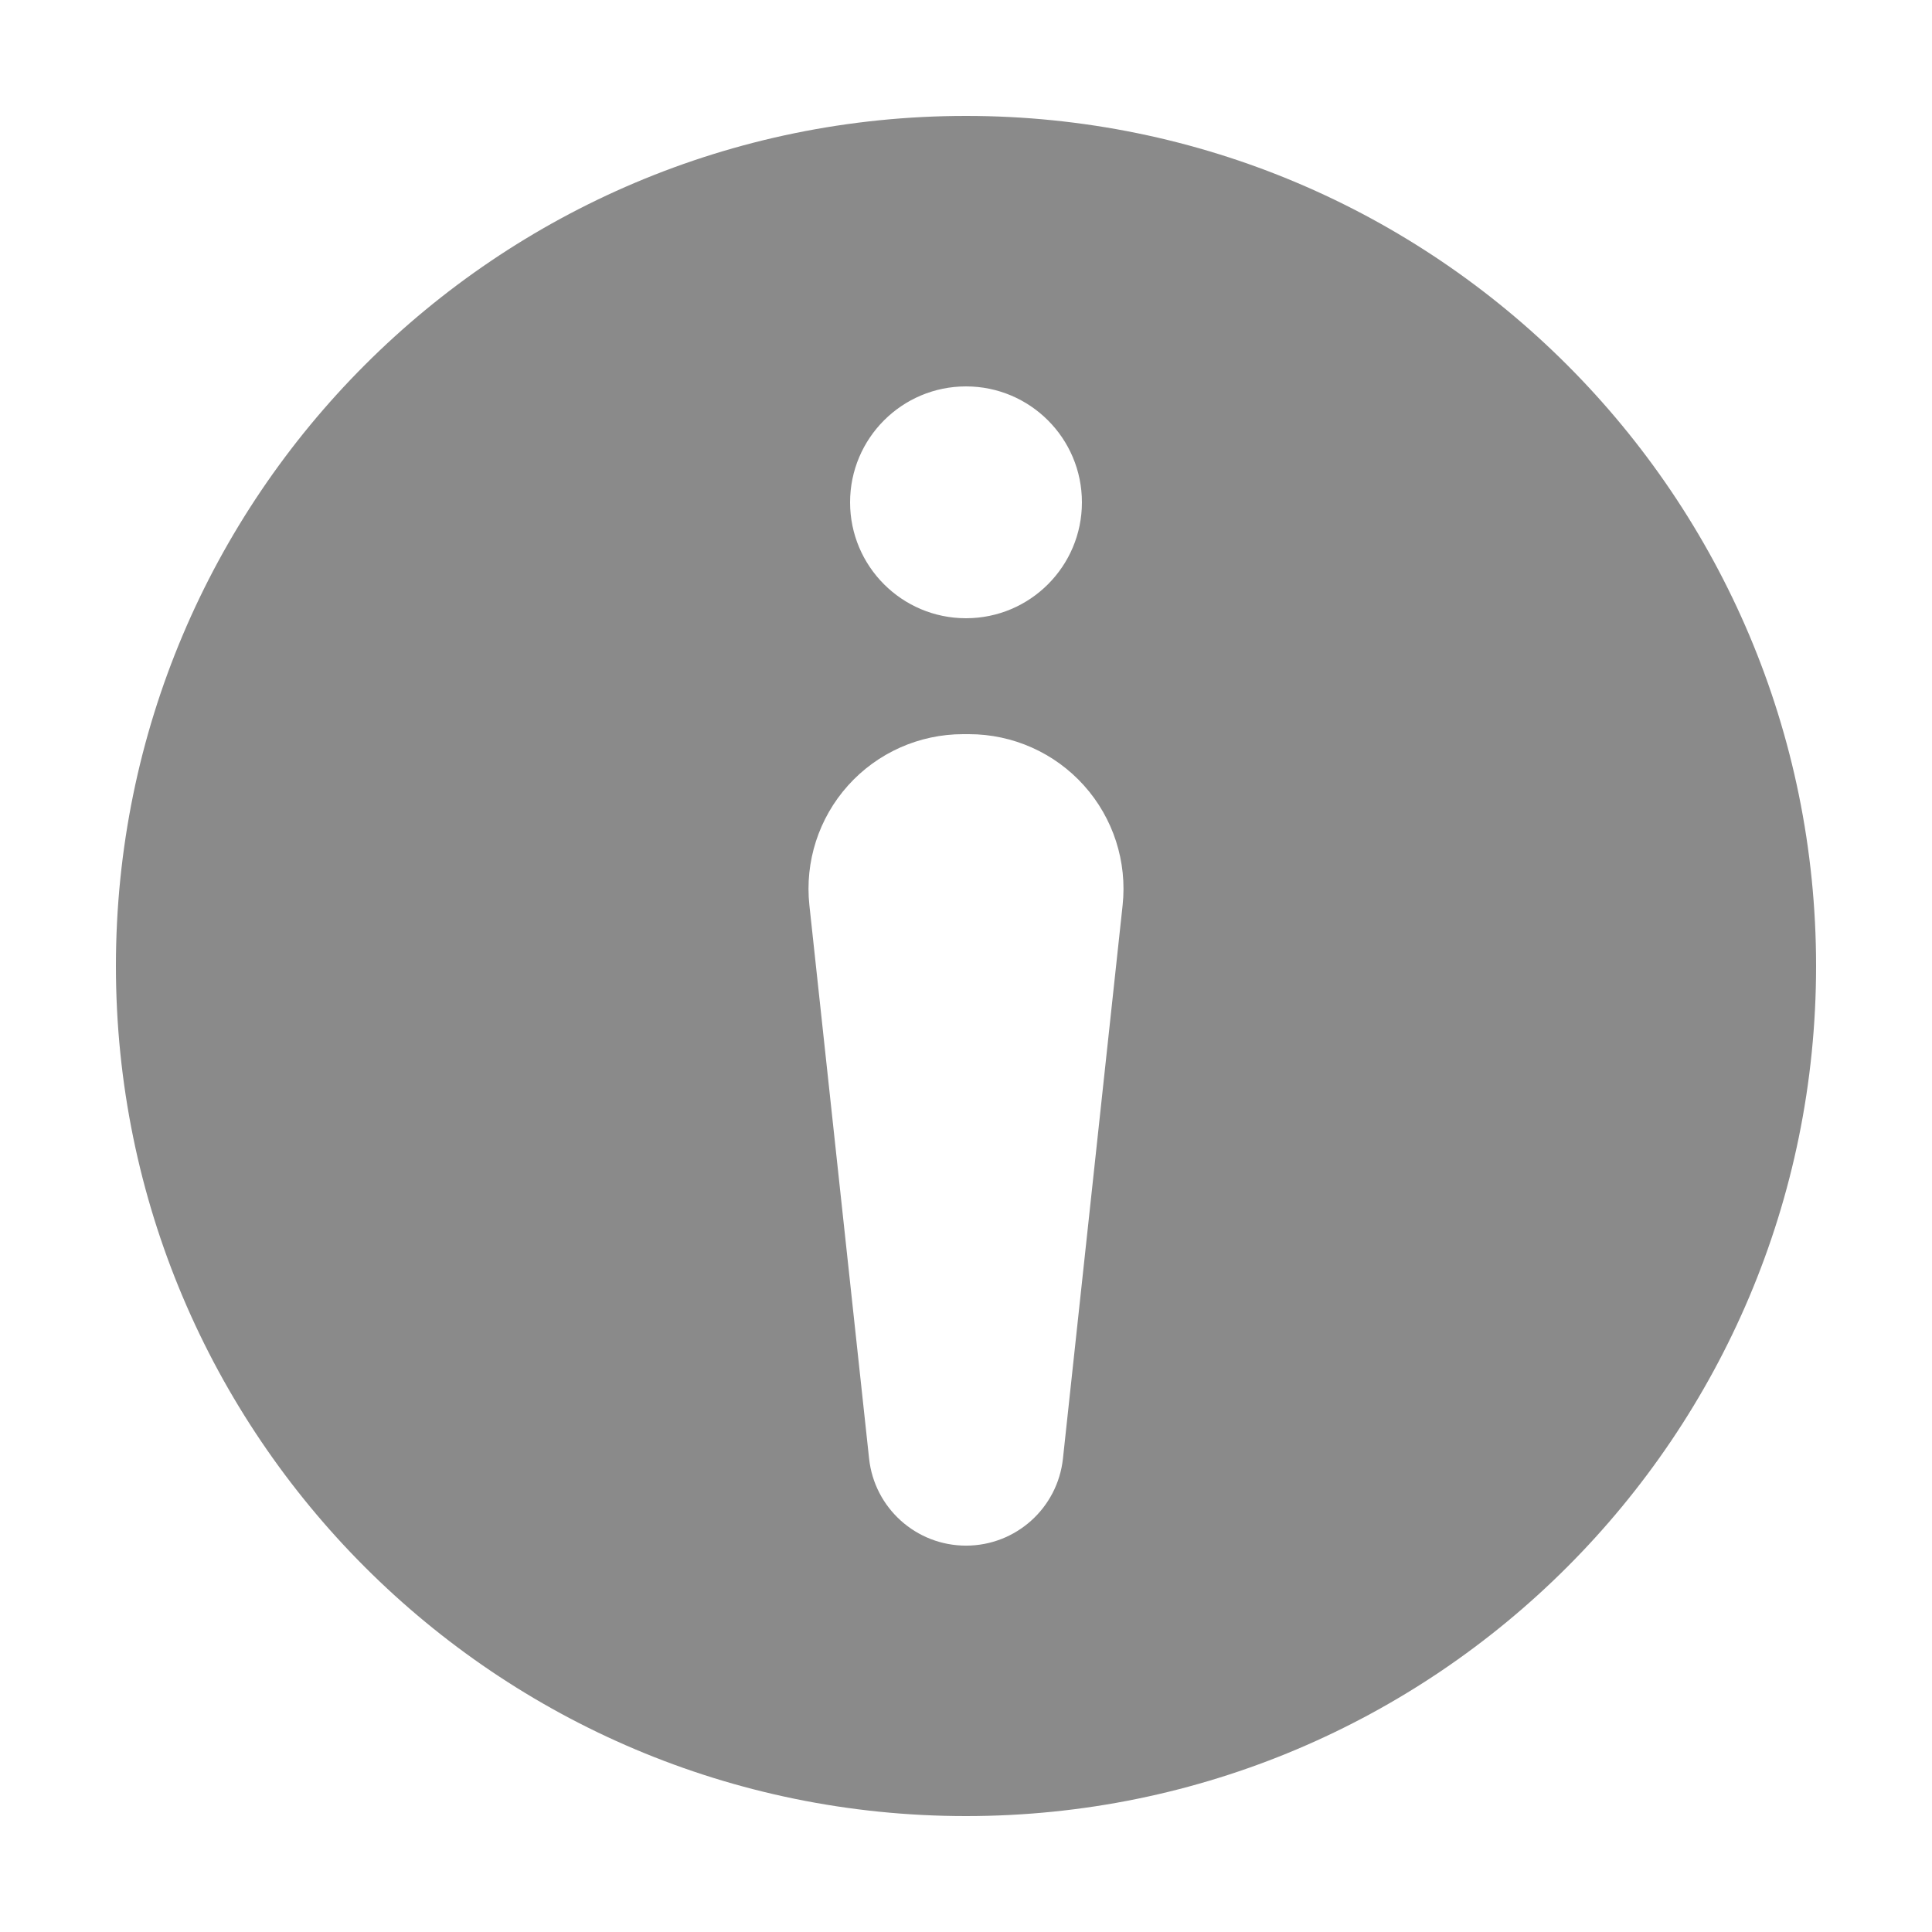
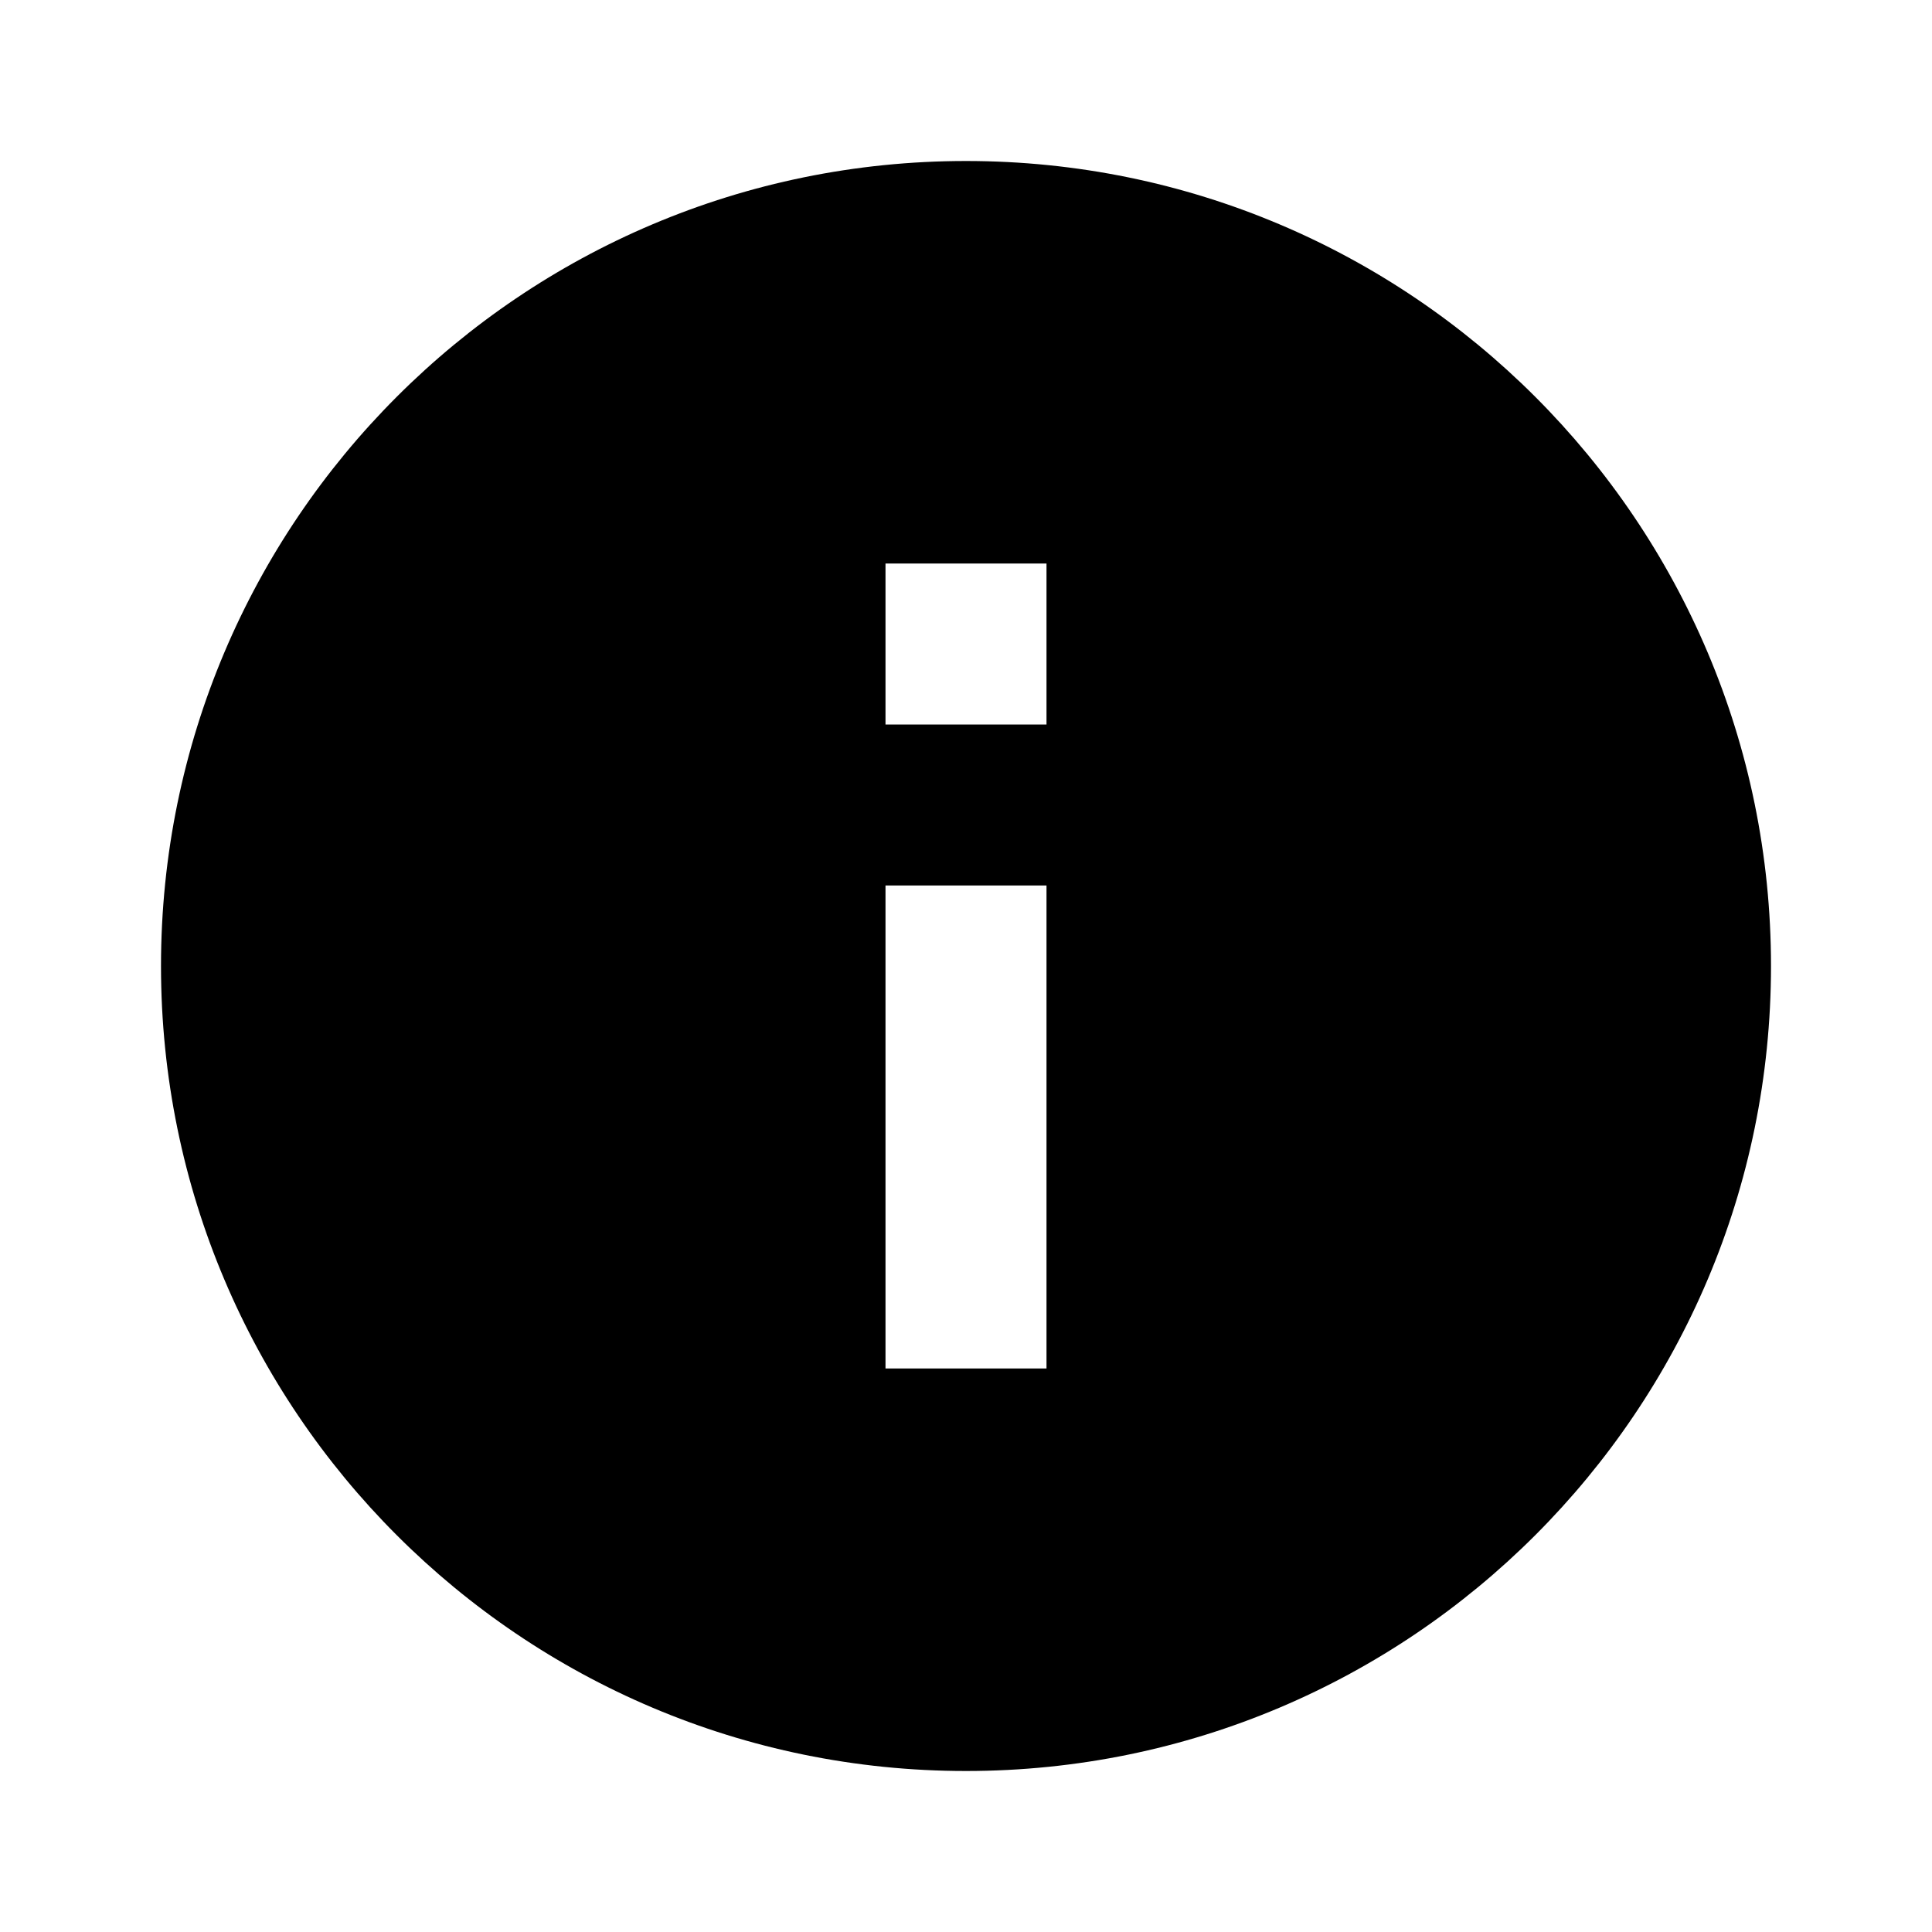
- <svg xmlns="http://www.w3.org/2000/svg" t="1575813203683" class="icon" viewBox="0 0 1024 1024" version="1.1" p-id="4482" width="32" height="32">
-   <defs>
-     <style type="text/css" />
-   </defs>
-   <path d="M512 962.56C263.168 962.56 61.44 760.832 61.44 512S263.168 61.44 512 61.44s450.56 201.728 450.56 450.56-201.728 450.56-450.56 450.56z m0-634.88a61.44 61.44 0 1 0 0-122.88 61.44 61.44 0 0 0 0 122.88z m-1.556 61.44a81.92 81.92 0 0 0-81.449 90.706l31.642 293.253a51.671 51.671 0 0 0 102.748 0l31.621-293.253A81.92 81.92 0 0 0 513.556 389.12h-3.113z" p-id="4483" fill="#8a8a8a" />
+ <svg xmlns="http://www.w3.org/2000/svg" version="1.1" width="24" height="24" viewBox="0 0 24 24">
+   <path d="M13,9H11V7H13M13,17H11V11H13M12,2A10,10 0 0,0 2,12A10,10 0 0,0 12,22A10,10 0 0,0 22,12A10,10 0 0,0 12,2Z" />
</svg>
